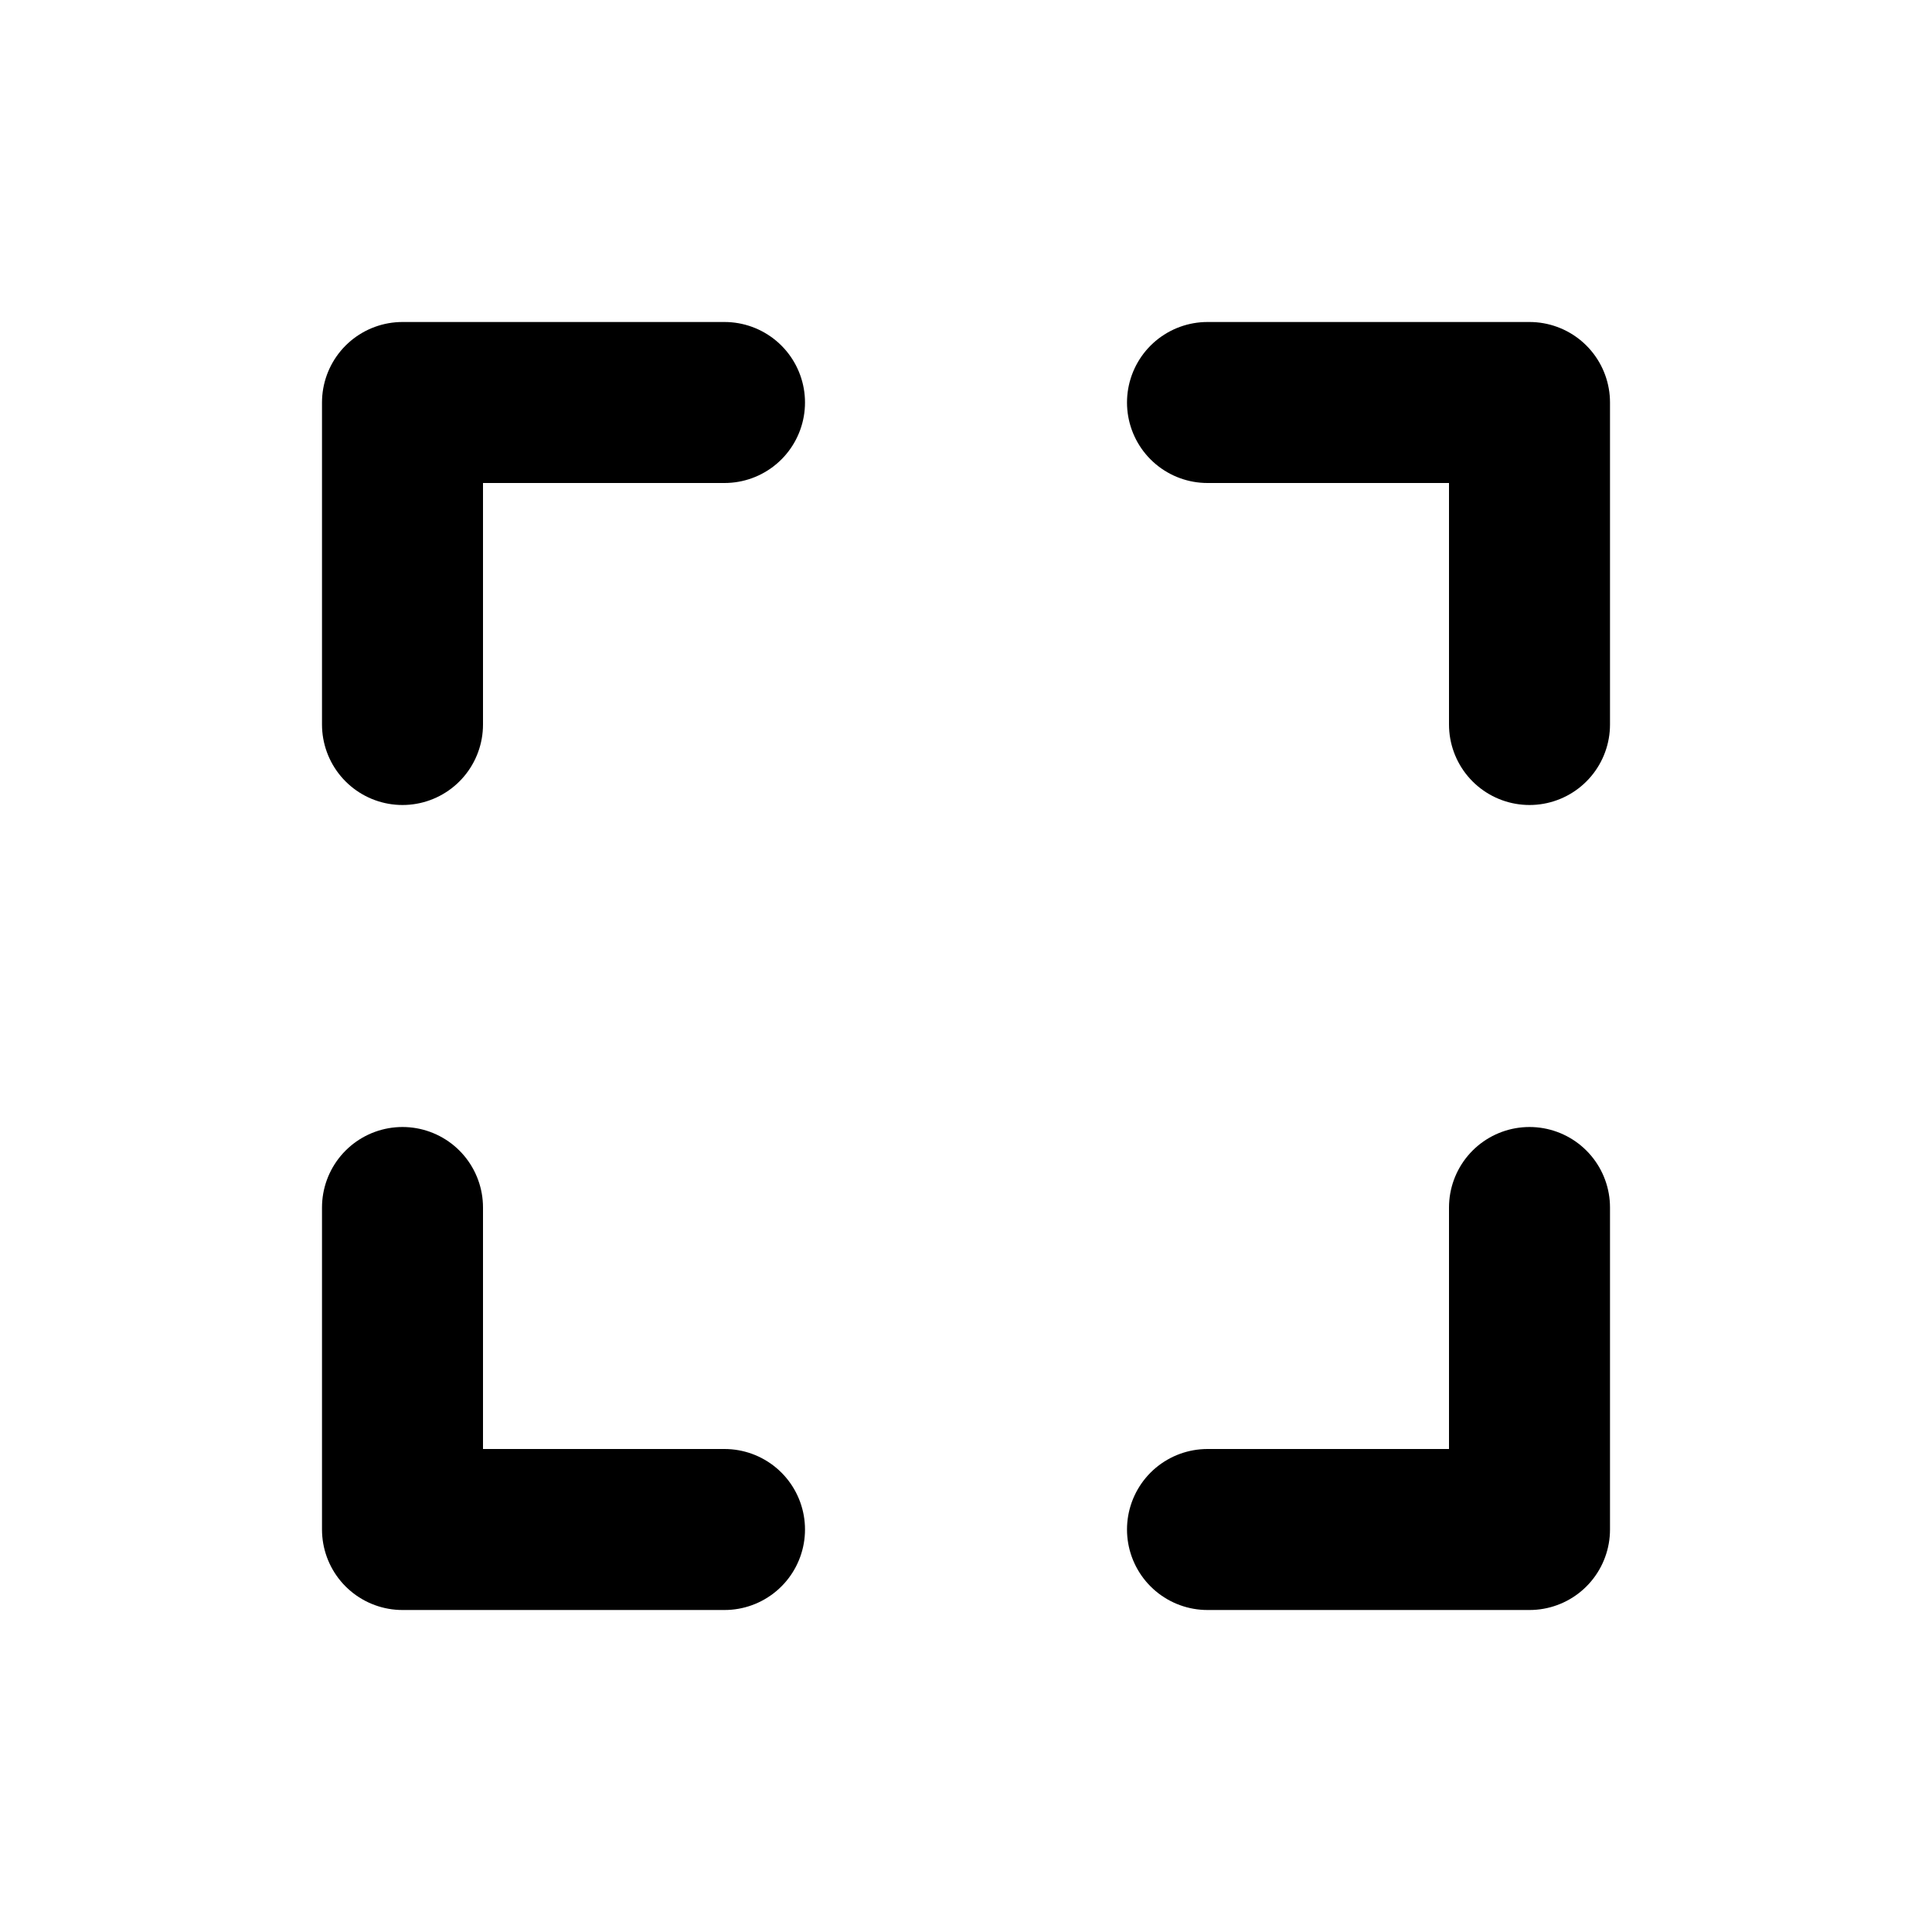
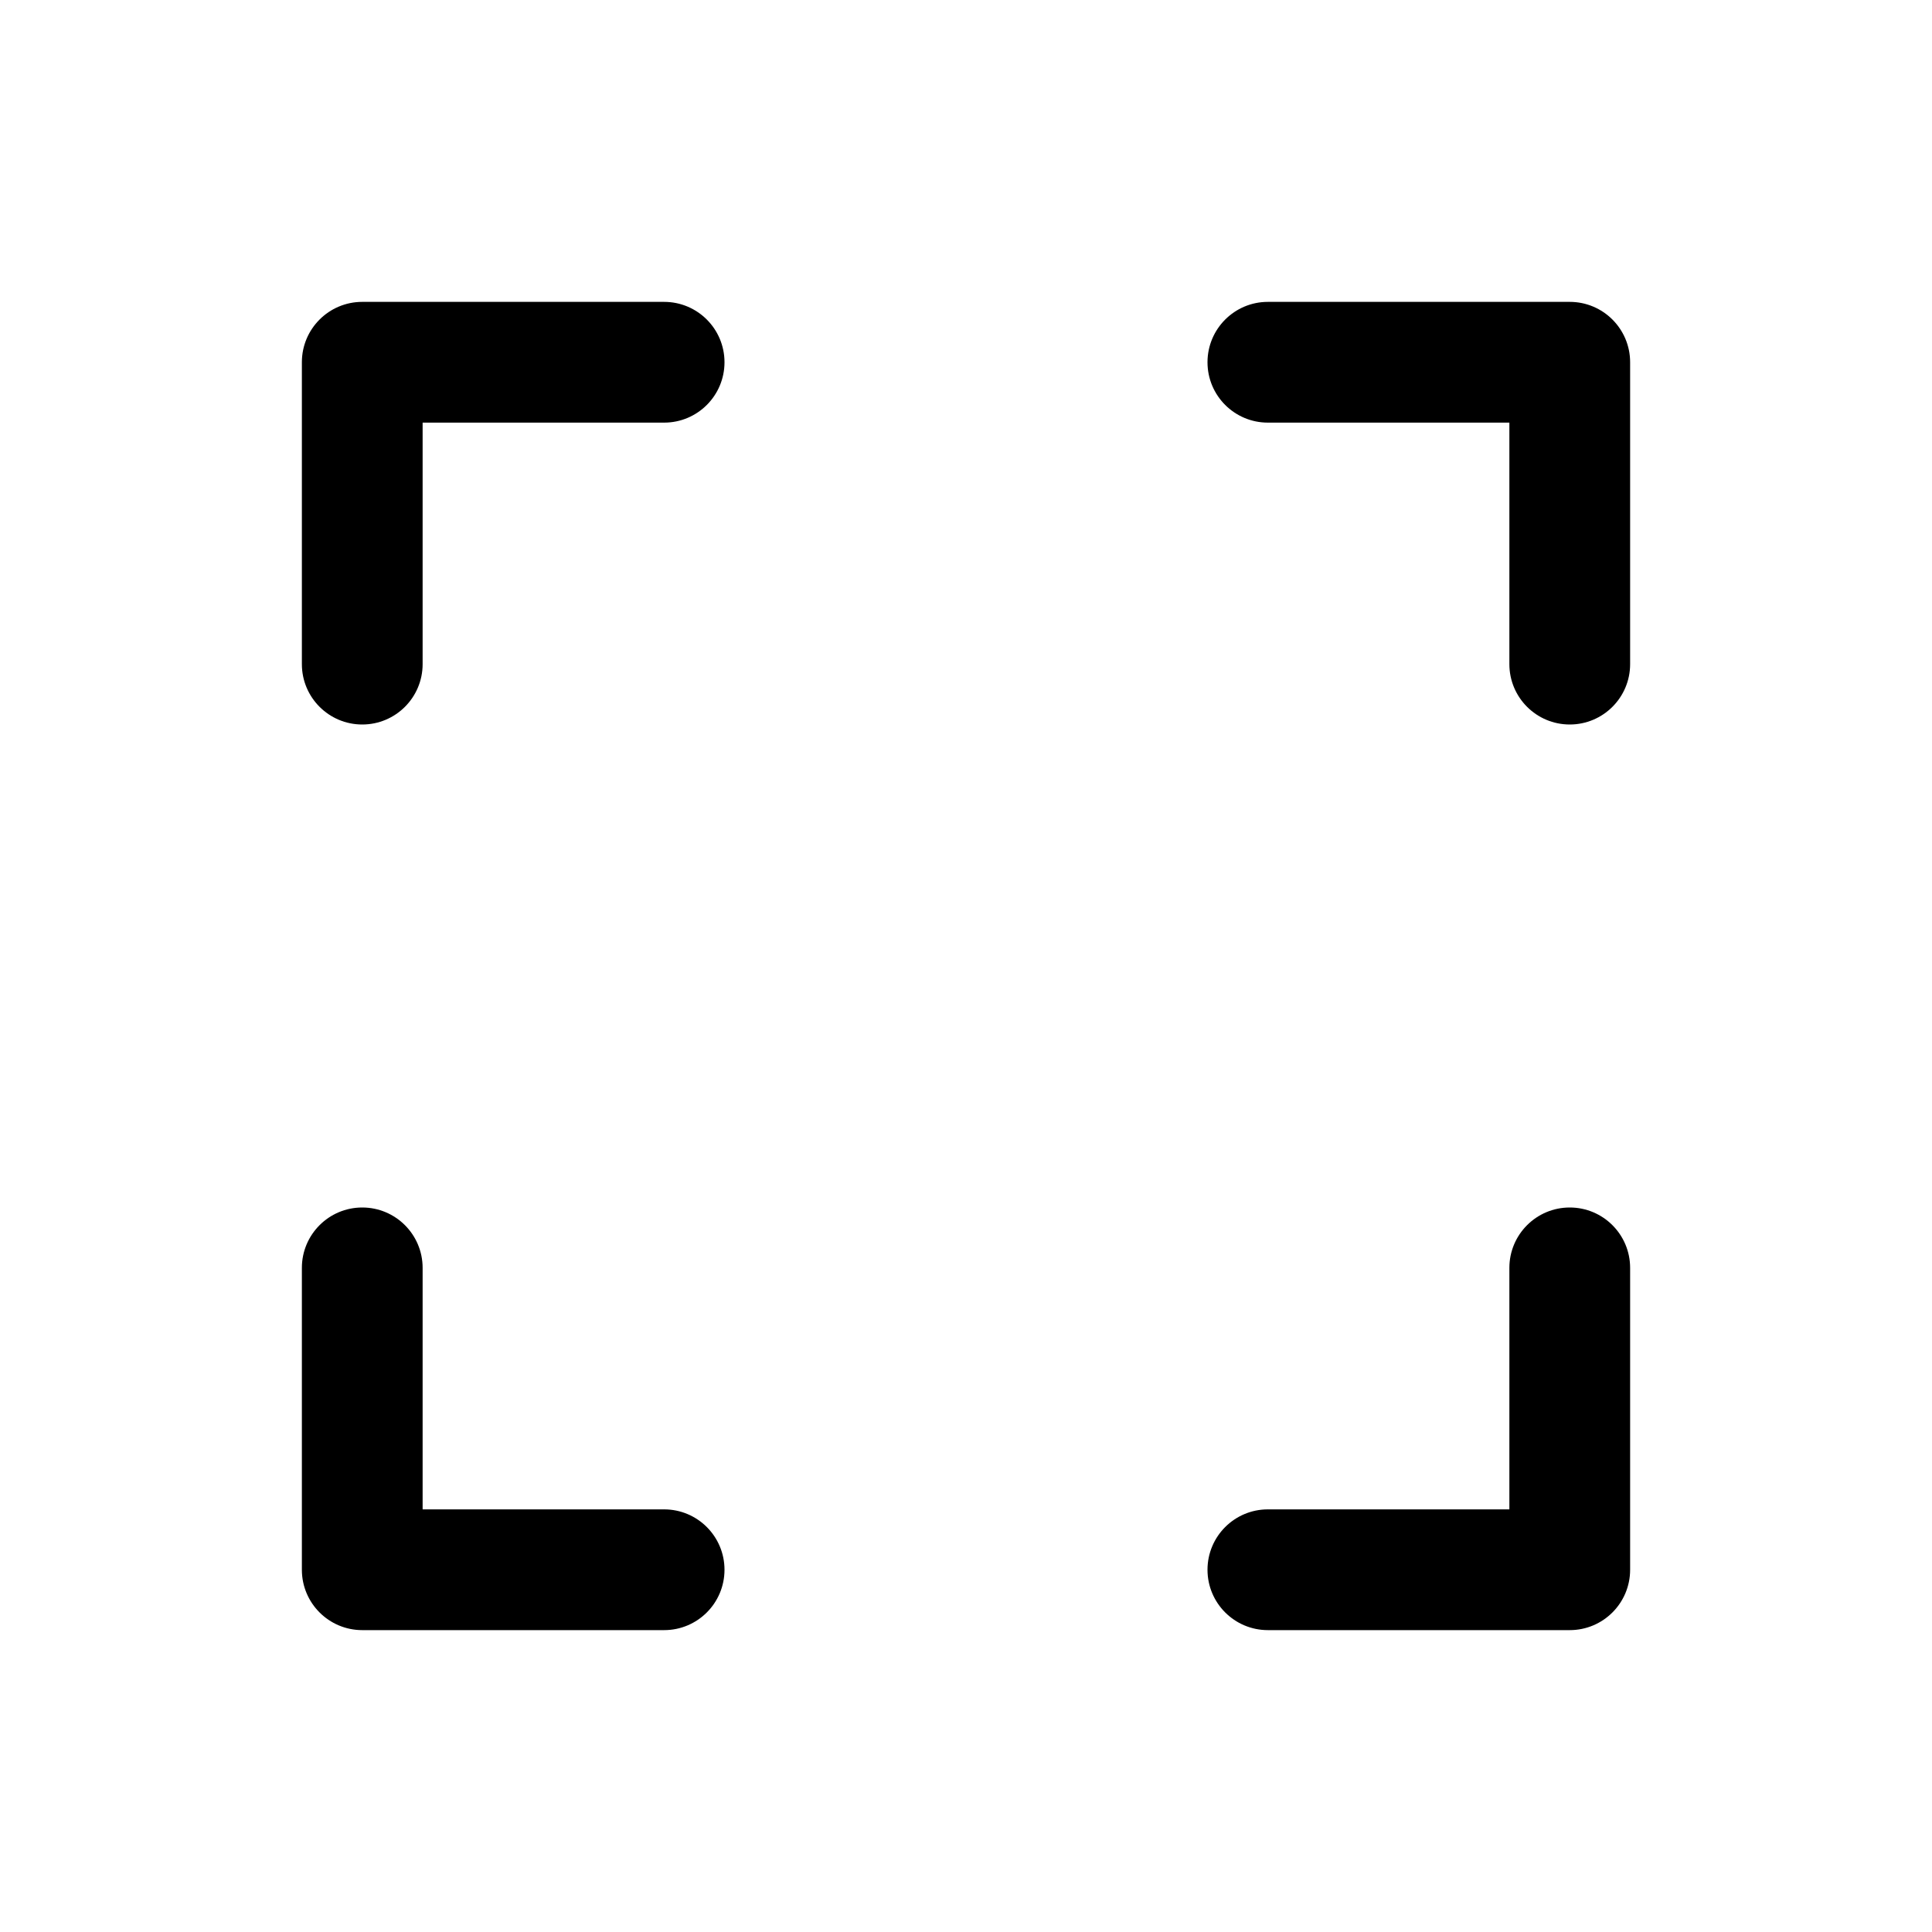
- <svg xmlns="http://www.w3.org/2000/svg" width="24" height="24" viewBox="0 0 24 24" fill="none">
-   <path d="M9 5H5v4M15 5h4v4M5 15v4h4M19 15v4h-4" stroke="#000" stroke-width="2" stroke-linecap="round" stroke-linejoin="round" />
+ <svg xmlns="http://www.w3.org/2000/svg" width="32" height="32" fill="#000000" viewBox="0 0 256 256">
+   <path d="M216,48V88a8,8,0,0,1-16,0V56H168a8,8,0,0,1,0-16h40A8,8,0,0,1,216,48ZM88,200H56V168a8,8,0,0,0-16,0v40a8,8,0,0,0,8,8H88a8,8,0,0,0,0-16Zm120-40a8,8,0,0,0-8,8v32H168a8,8,0,0,0,0,16h40a8,8,0,0,0,8-8V168A8,8,0,0,0,208,160ZM88,40H48a8,8,0,0,0-8,8V88a8,8,0,0,0,16,0V56H88a8,8,0,0,0,0-16Z" />
</svg>
